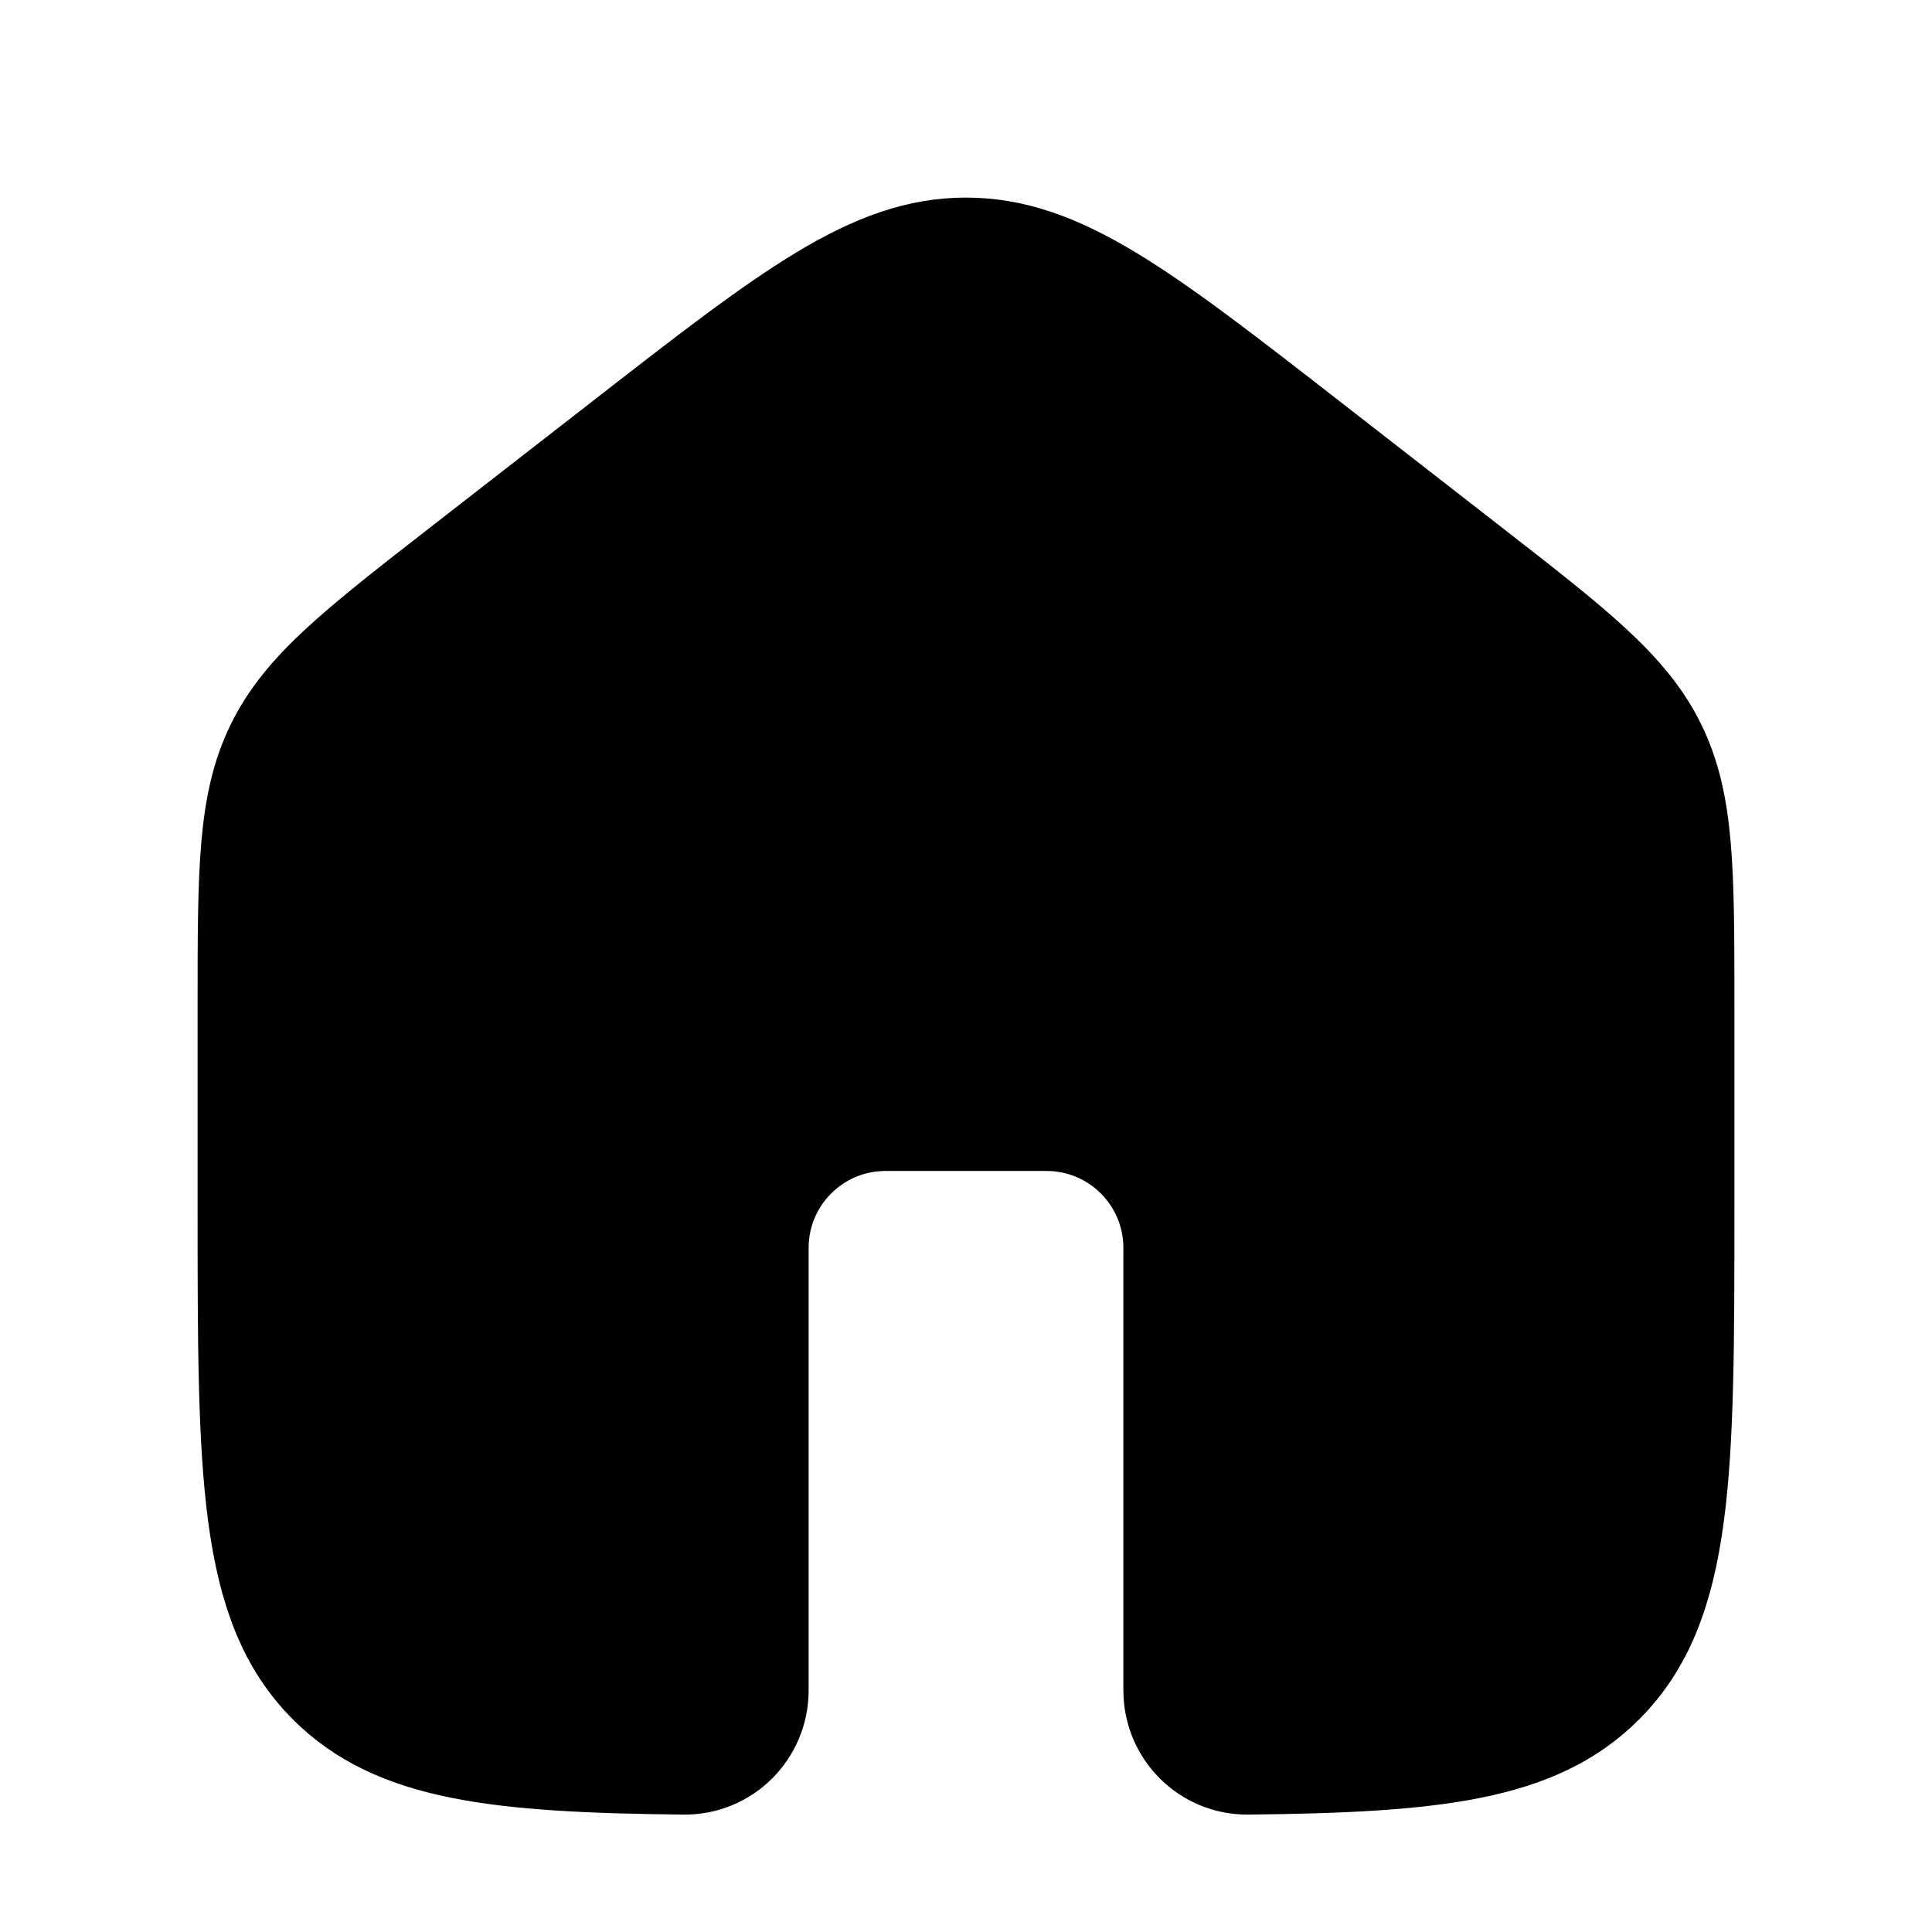
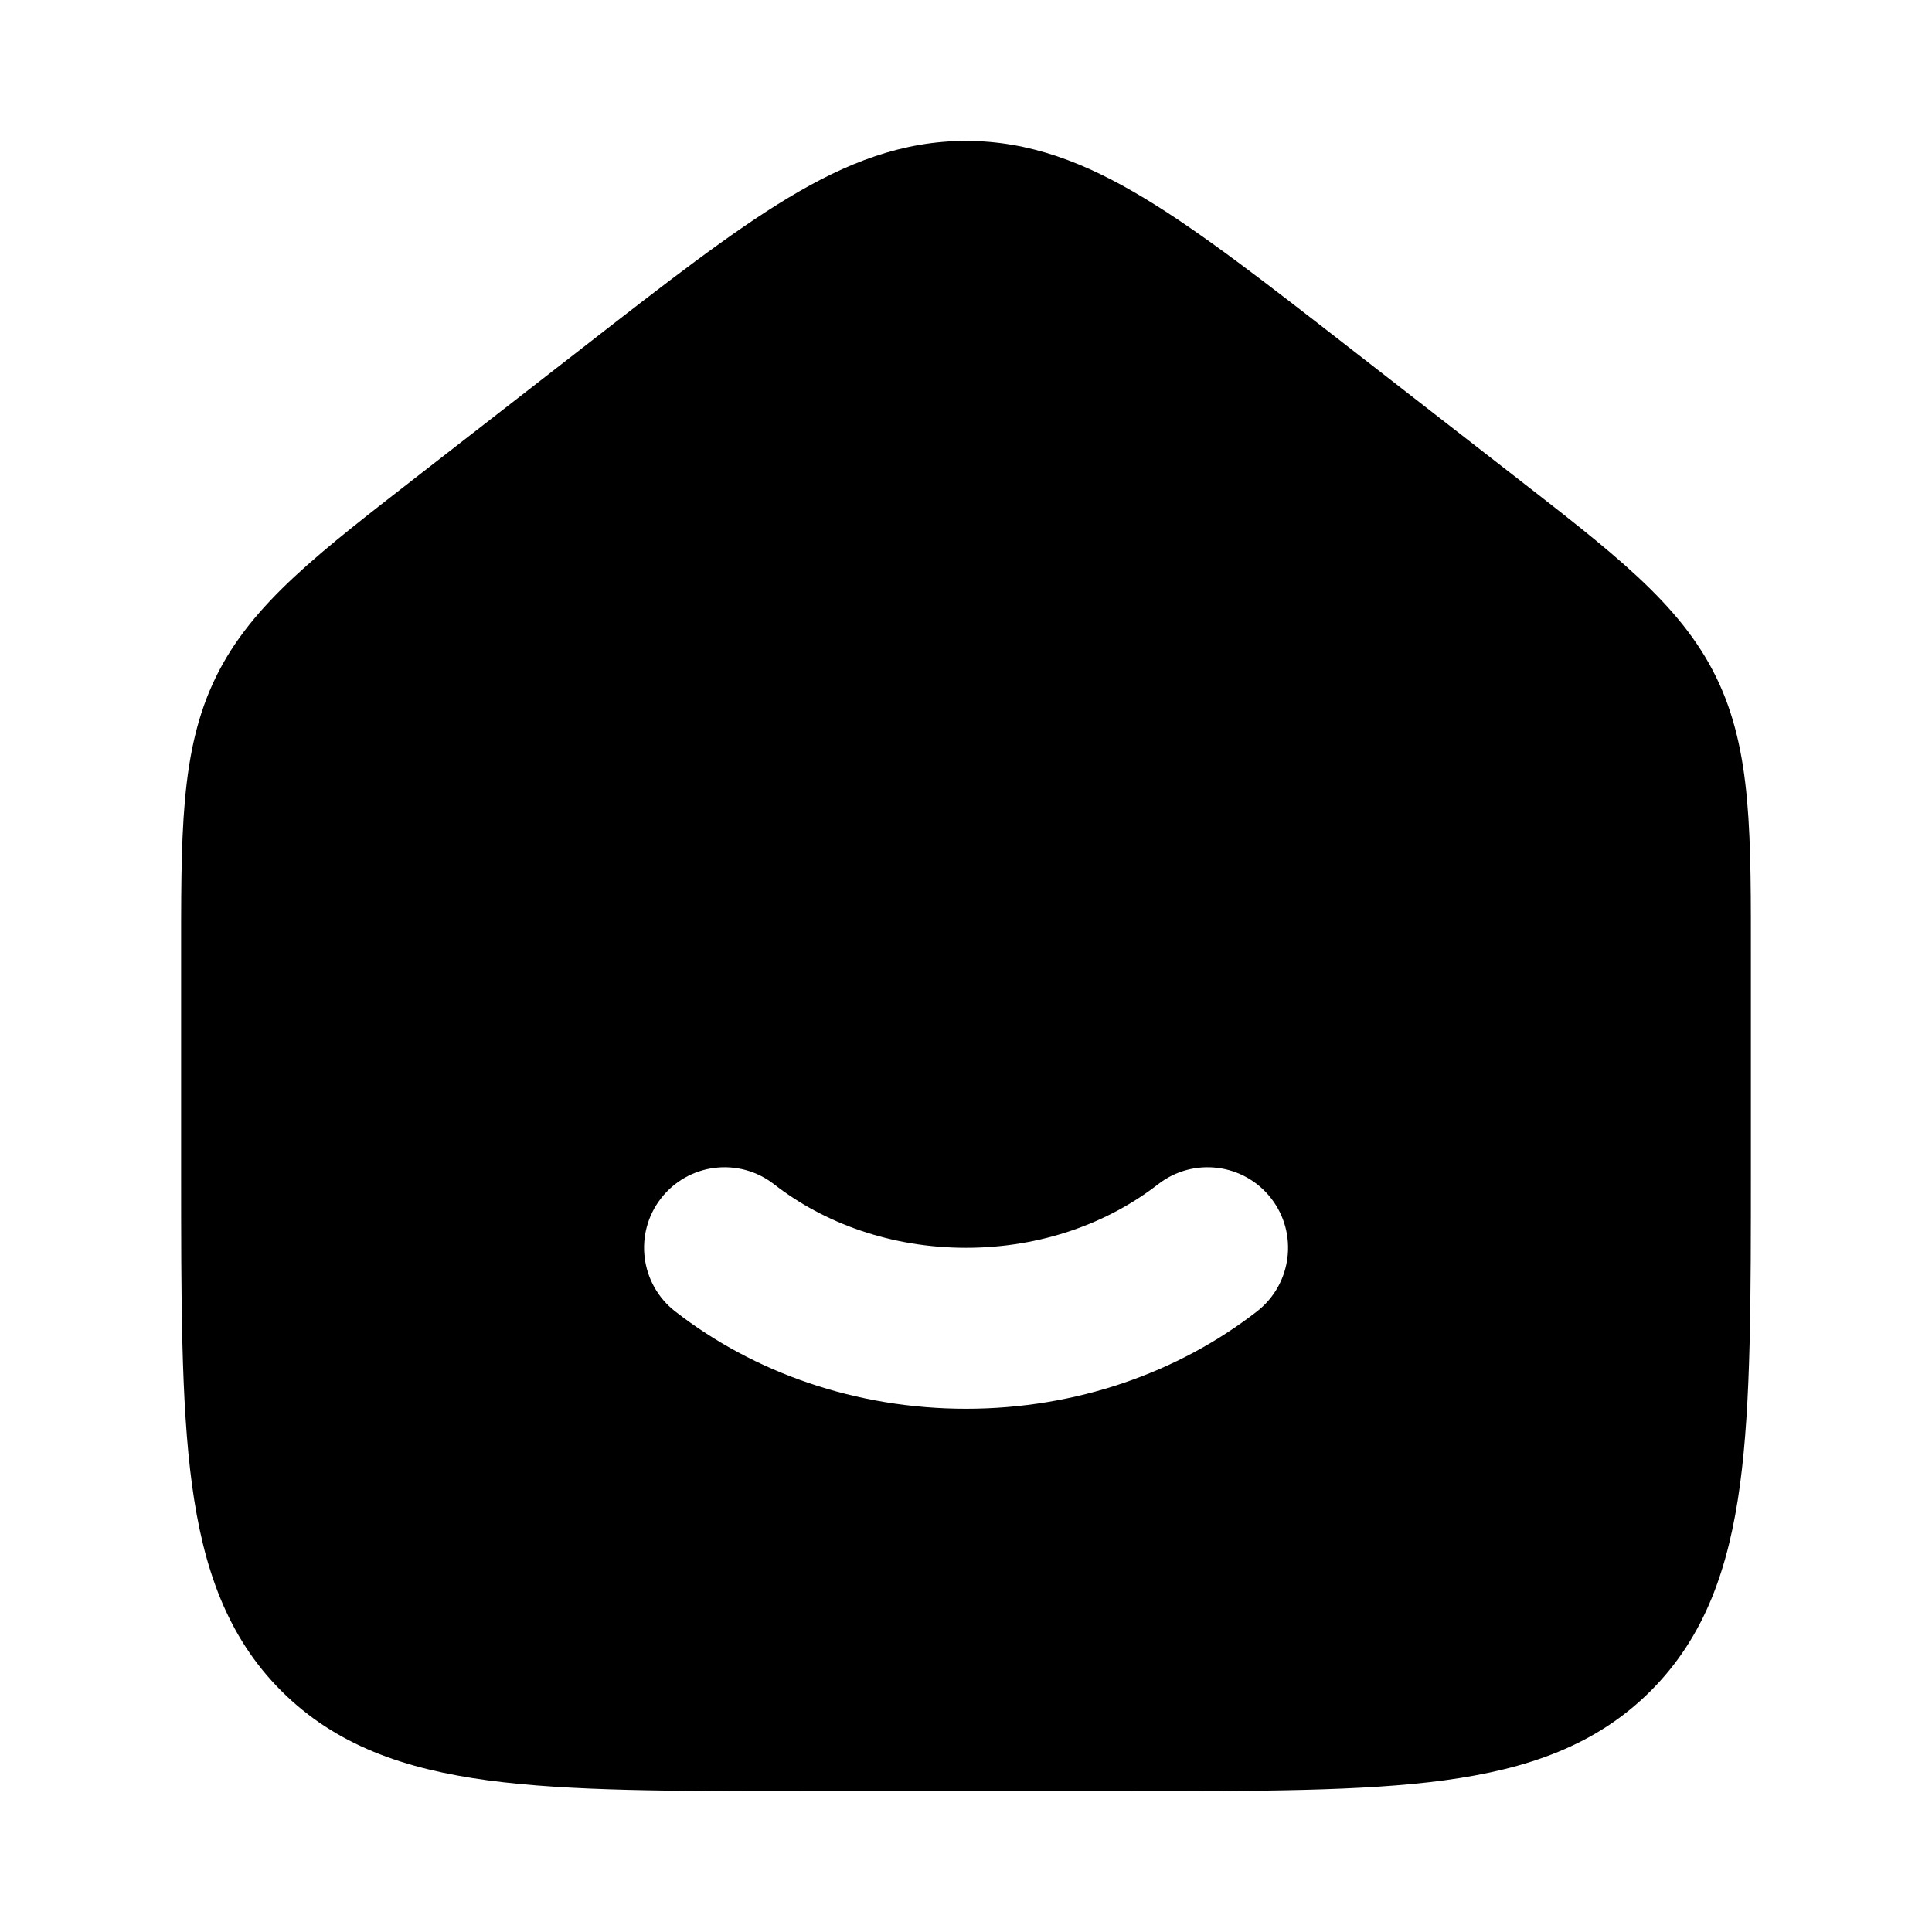
- <svg xmlns="http://www.w3.org/2000/svg" width="22" height="22" viewBox="0 0 22 22" fill="none">
-   <path d="M11.917 12.834H10.083C9.324 12.834 8.708 13.45 8.708 14.209V19.249C8.708 19.756 8.297 20.168 7.79 20.163C5.659 20.141 4.475 20.012 3.69 19.227C2.75 18.287 2.75 16.775 2.75 13.75V11.449C2.75 9.908 2.75 9.137 3.076 8.47C3.402 7.803 4.011 7.33 5.227 6.384L7.061 4.958C8.953 3.486 9.899 2.75 11 2.75C12.101 2.75 13.047 3.486 14.94 4.958L16.773 6.384C17.989 7.33 18.598 7.803 18.924 8.47C19.25 9.137 19.25 9.908 19.25 11.449V13.75C19.25 16.775 19.25 18.287 18.31 19.227C17.526 20.012 16.341 20.141 14.21 20.163C13.703 20.168 13.292 19.756 13.292 19.249V14.209C13.292 13.45 12.676 12.834 11.917 12.834Z" fill="black" stroke-linecap="round" stroke-linejoin="round" stroke="black" />
+ <svg xmlns="http://www.w3.org/2000/svg" width="28" height="28" viewBox="0 0 28 28" fill="none">
+   <path d="M14 2.042C14.918 2.042 15.729 2.356 16.581 2.87C17.413 3.371 18.363 4.112 19.551 5.036L21.885 6.851C23.365 8.003 24.346 8.739 24.871 9.812C25.396 10.886 25.375 12.112 25.375 13.988V16.917C25.375 18.817 25.377 20.33 25.218 21.513C25.055 22.722 24.71 23.719 23.923 24.506C23.135 25.294 22.139 25.639 20.931 25.802C19.747 25.961 18.233 25.959 16.333 25.959H11.667C9.767 25.959 8.253 25.961 7.069 25.802C5.861 25.639 4.865 25.294 4.077 24.506C3.289 23.719 2.945 22.722 2.782 21.513C2.623 20.33 2.625 18.817 2.625 16.917V13.988C2.625 12.112 2.604 10.886 3.129 9.812C3.654 8.739 4.635 8.003 6.115 6.851L8.449 5.036C9.636 4.112 10.587 3.371 11.419 2.87C12.271 2.356 13.082 2.042 14 2.042ZM18.422 17.367C18.026 16.858 17.293 16.767 16.784 17.163C16.06 17.726 15.088 18.084 14.001 18.084C12.914 18.084 11.942 17.727 11.218 17.163C10.709 16.767 9.976 16.858 9.58 17.367C9.185 17.875 9.276 18.609 9.784 19.005C10.925 19.893 12.404 20.417 14.001 20.417C15.597 20.417 17.076 19.893 18.218 19.005C18.726 18.609 18.817 17.875 18.422 17.367Z" fill="currentColor" />
</svg>
